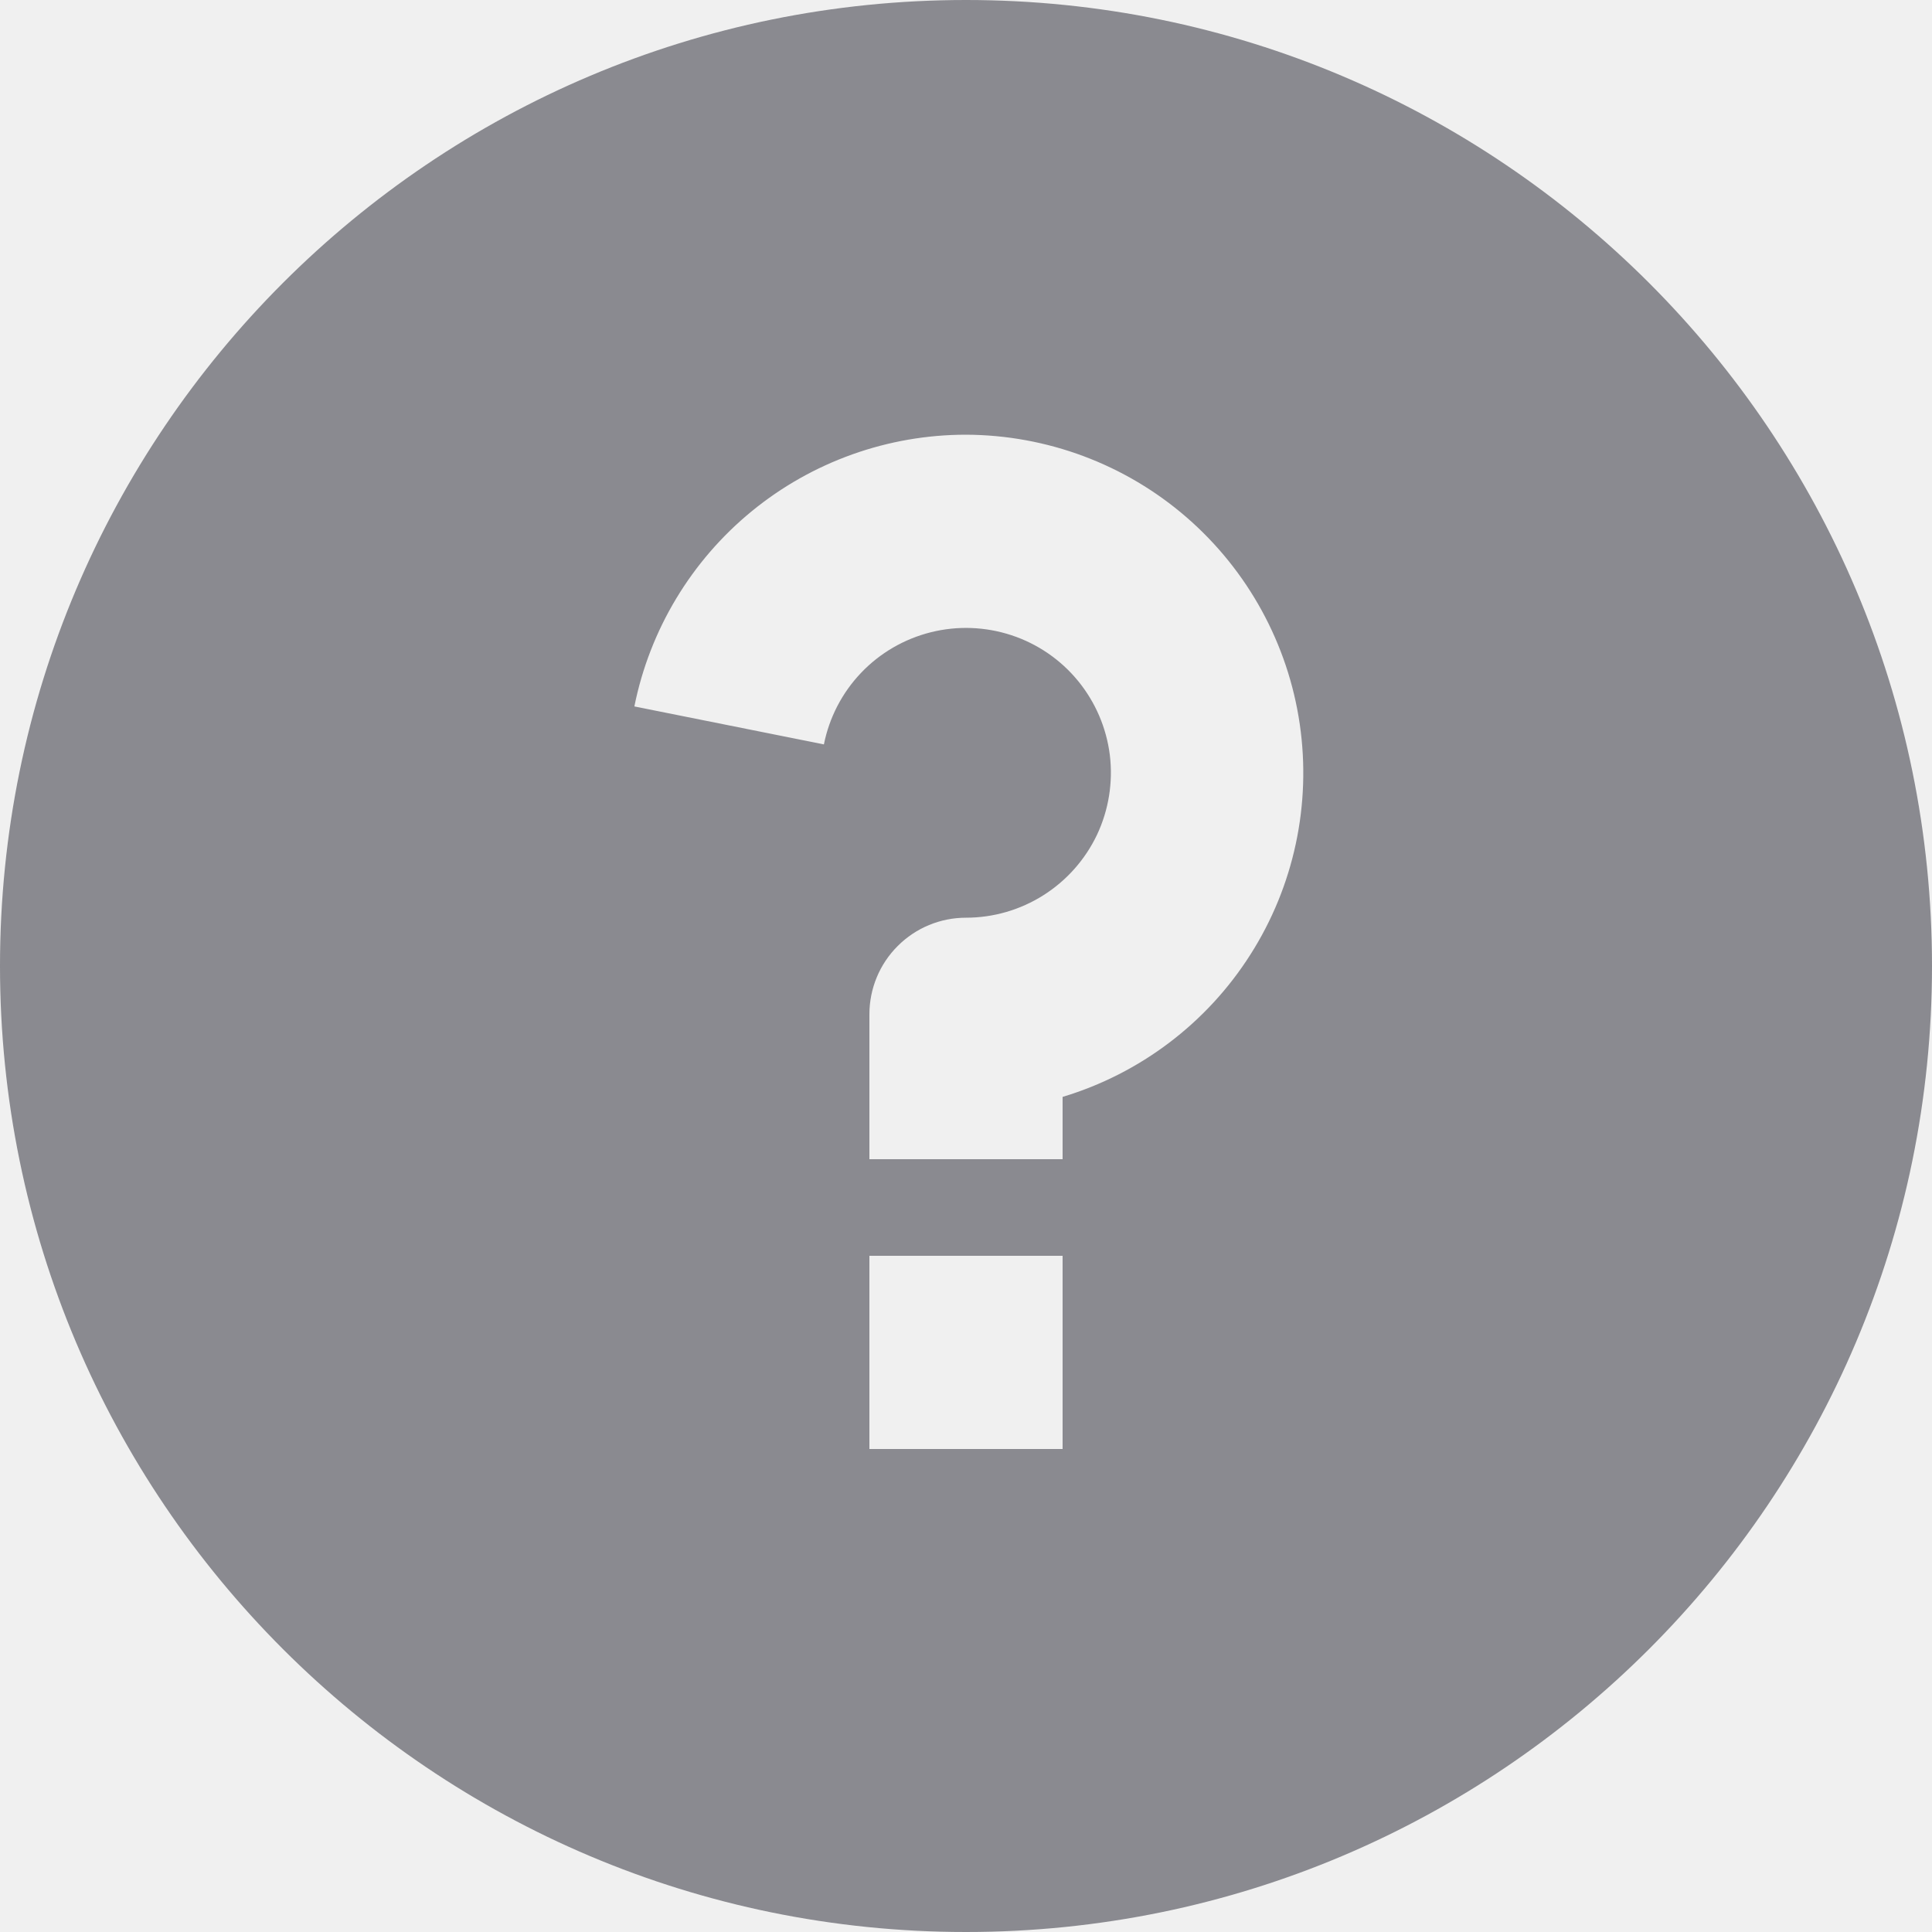
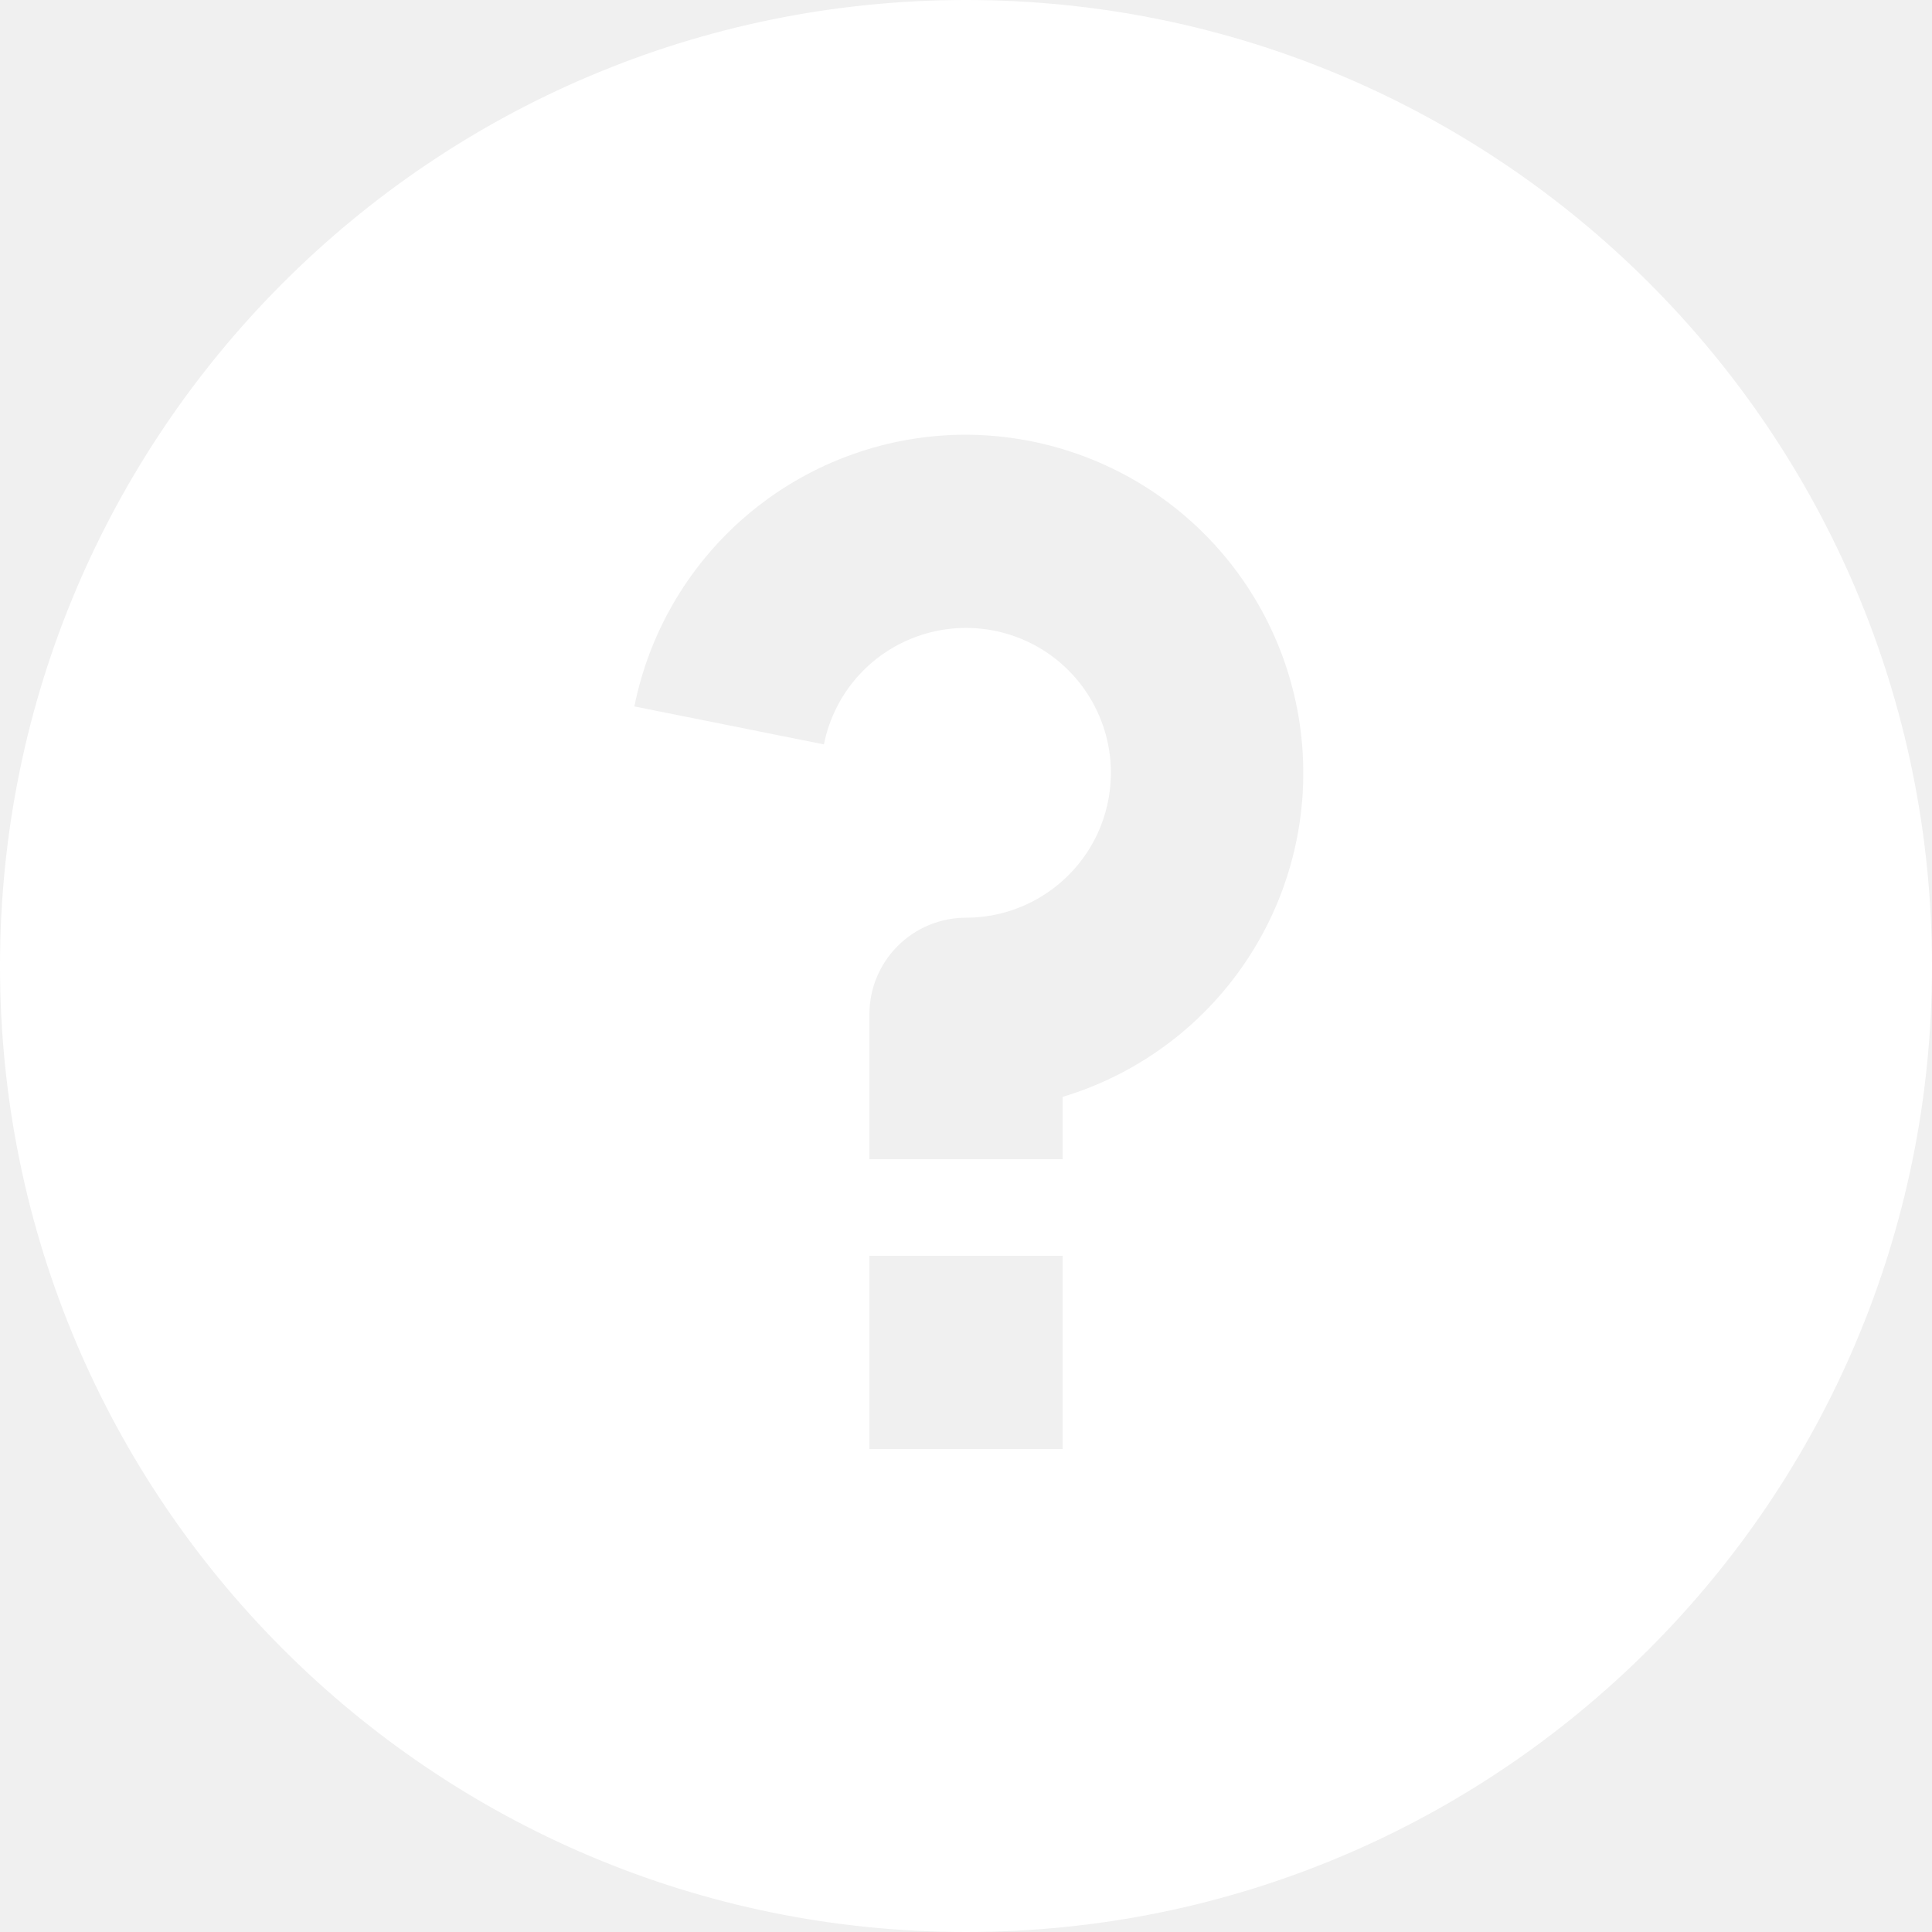
<svg xmlns="http://www.w3.org/2000/svg" width="20" height="20" viewBox="0 0 20 20" fill="none">
-   <path d="M10 20C4.477 20 0 15.523 0 10C0 4.477 4.477 0 10 0C15.523 0 20 4.477 20 10C20 15.523 15.523 20 10 20ZM9 13V15H11V13H9ZM11 11.355C11.804 11.113 12.494 10.59 12.944 9.882C13.395 9.174 13.576 8.327 13.455 7.496C13.334 6.666 12.918 5.906 12.284 5.356C11.65 4.806 10.839 4.503 10 4.5C9.191 4.5 8.407 4.78 7.781 5.293C7.155 5.806 6.726 6.52 6.567 7.313L8.529 7.706C8.585 7.427 8.718 7.17 8.914 6.965C9.11 6.759 9.361 6.614 9.636 6.545C9.912 6.476 10.201 6.487 10.471 6.576C10.741 6.665 10.98 6.829 11.16 7.049C11.34 7.269 11.454 7.535 11.489 7.817C11.523 8.099 11.477 8.385 11.356 8.642C11.234 8.898 11.042 9.115 10.802 9.267C10.562 9.419 10.284 9.5 10 9.5C9.735 9.5 9.48 9.605 9.293 9.793C9.105 9.98 9 10.235 9 10.5V12H11V11.355Z" fill="#242430" fill-opacity="0.502" />
+   <path d="M10 20C4.477 20 0 15.523 0 10C0 4.477 4.477 0 10 0C15.523 0 20 4.477 20 10C20 15.523 15.523 20 10 20ZM9 13V15H11V13H9ZM11 11.355C11.804 11.113 12.494 10.59 12.944 9.882C13.395 9.174 13.576 8.327 13.455 7.496C13.334 6.666 12.918 5.906 12.284 5.356C11.65 4.806 10.839 4.503 10 4.5C9.191 4.5 8.407 4.78 7.781 5.293C7.155 5.806 6.726 6.52 6.567 7.313L8.529 7.706C8.585 7.427 8.718 7.17 8.914 6.965C9.11 6.759 9.361 6.614 9.636 6.545C9.912 6.476 10.201 6.487 10.471 6.576C10.741 6.665 10.98 6.829 11.16 7.049C11.34 7.269 11.454 7.535 11.489 7.817C11.523 8.099 11.477 8.385 11.356 8.642C11.234 8.898 11.042 9.115 10.802 9.267C10.562 9.419 10.284 9.5 10 9.5C9.735 9.5 9.48 9.605 9.293 9.793C9.105 9.98 9 10.235 9 10.5V12H11V11.355Z" fill="white" />
</svg>
